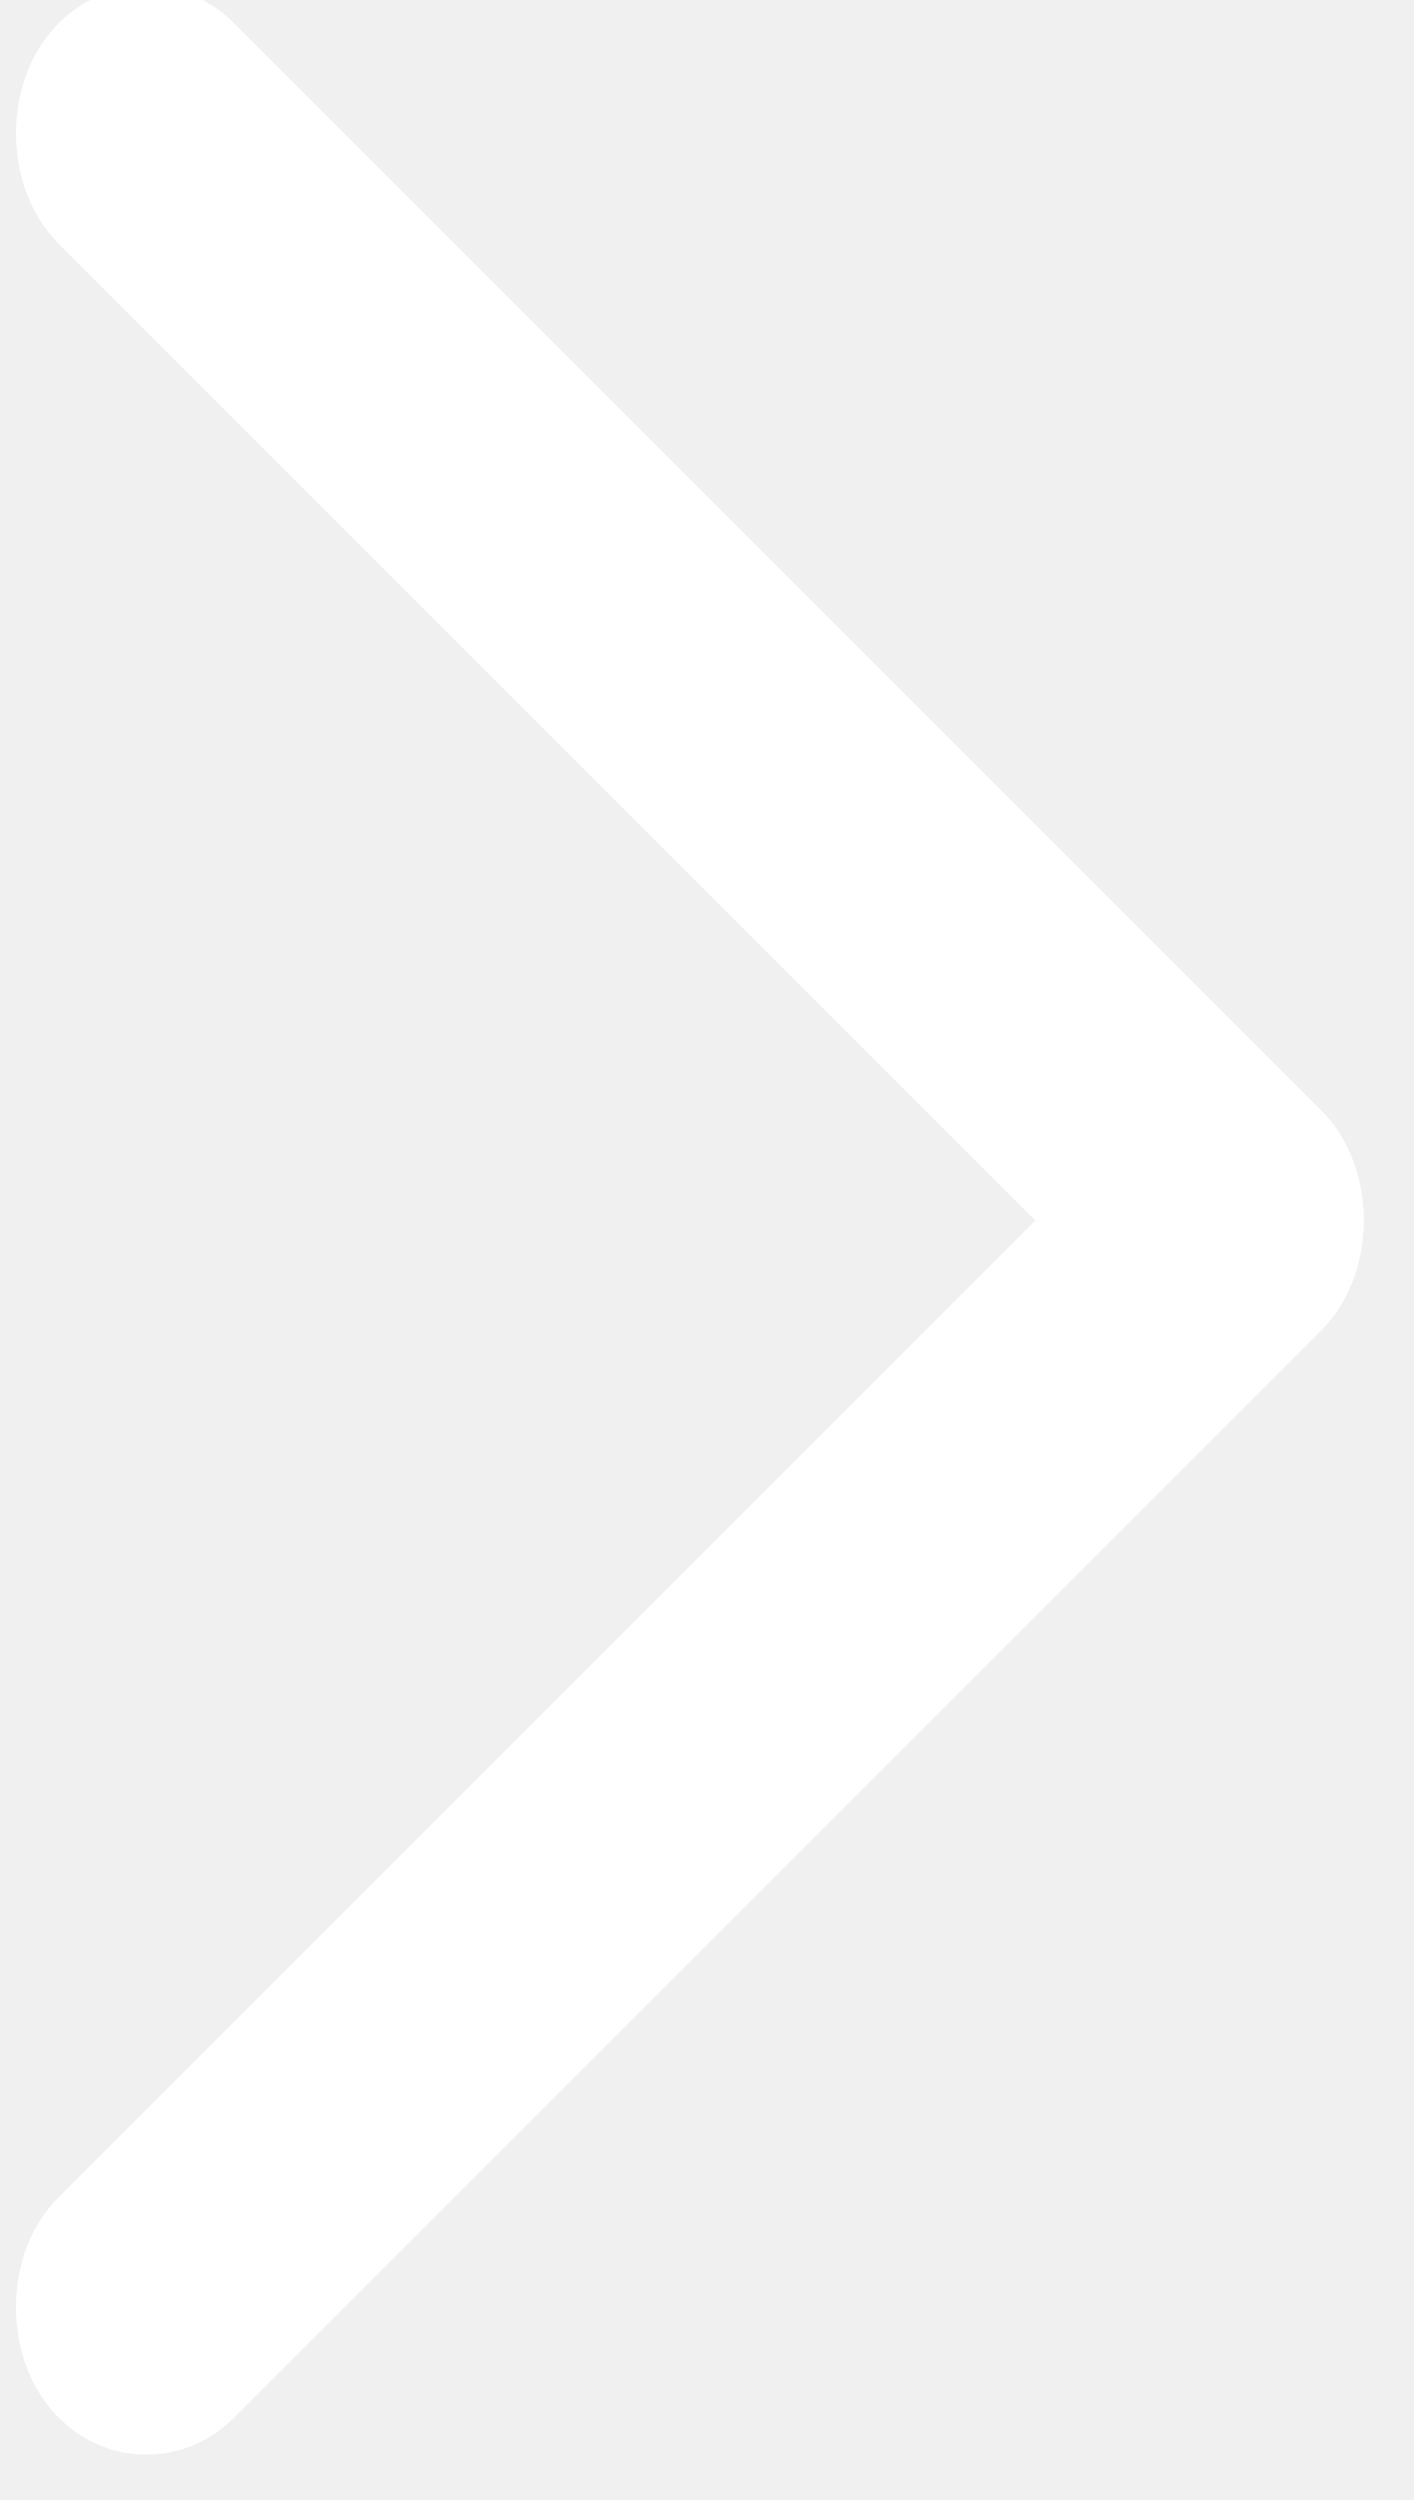
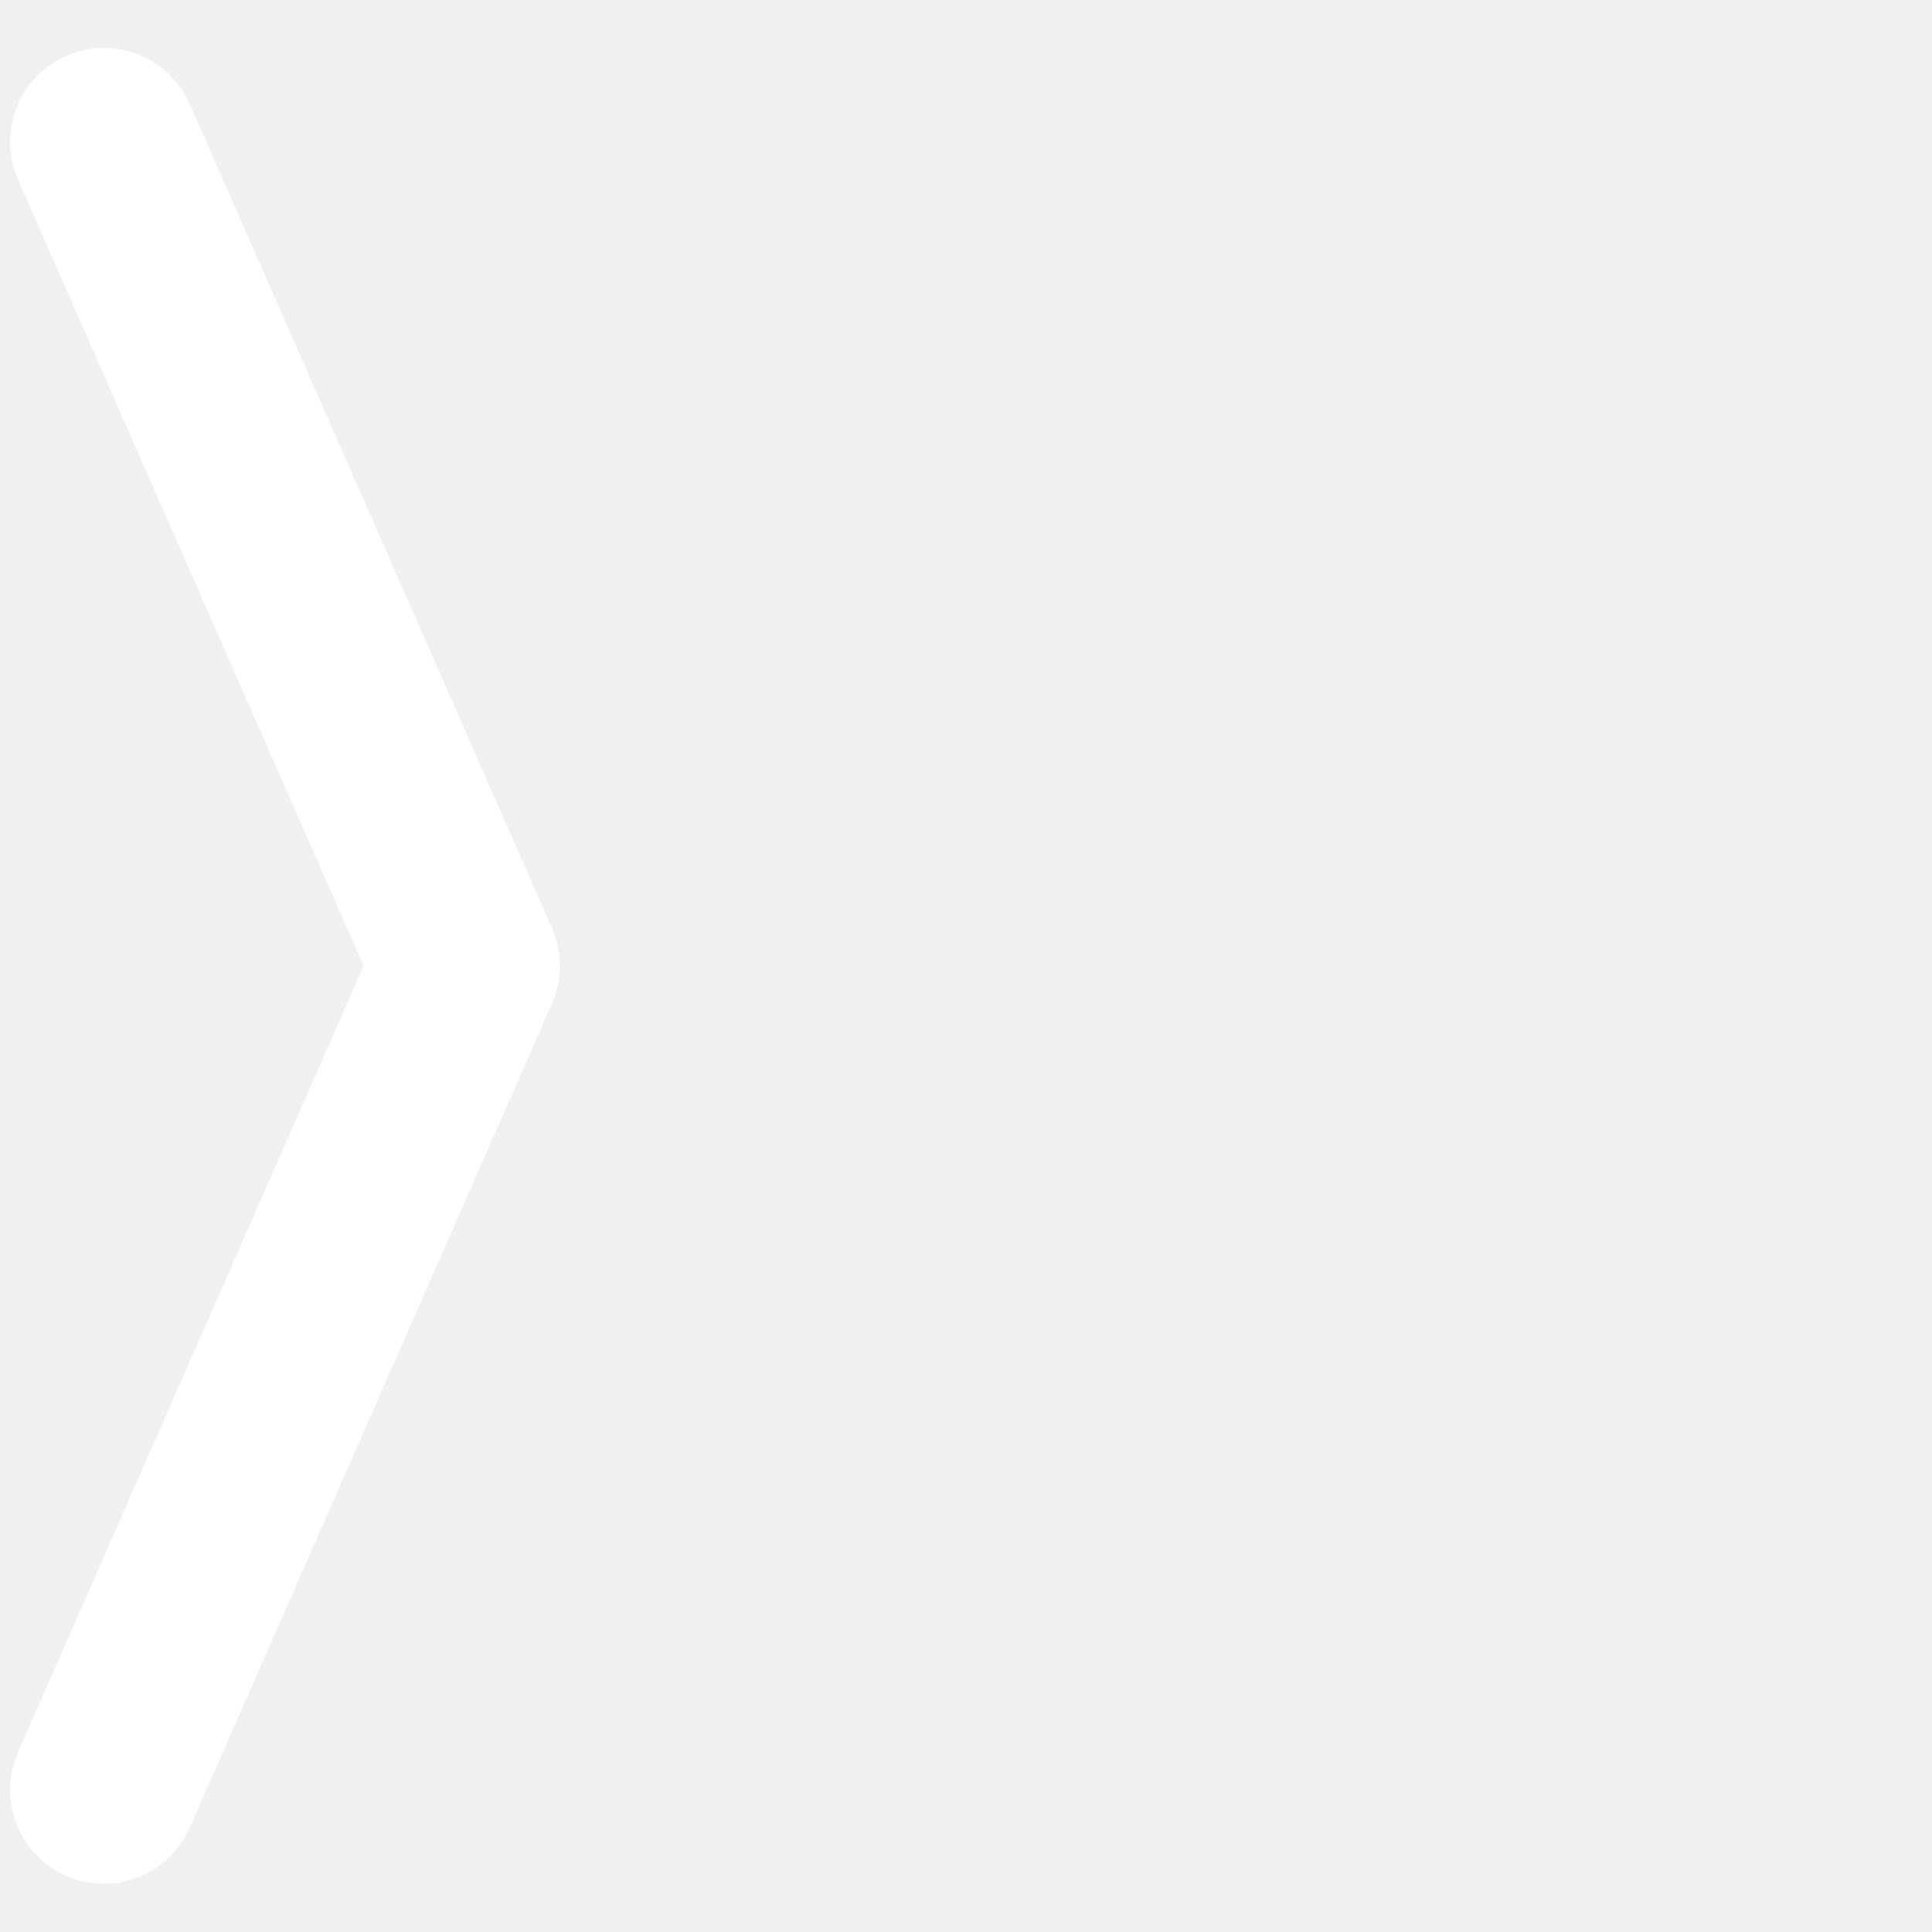
- <svg xmlns="http://www.w3.org/2000/svg" width="100%" stroke="#fff" fill="#fff" height="100%" viewBox="0 0 13 23" fill-rule="evenodd" stroke-linejoin="round" stroke-miterlimit="2">
-   <g transform="matrix(.399603 0 0 .709528 0 0)">
-     <path d="M1.601 2.727l23.255 13.097L1.601 28.922c-.977.55-.977 1.443 0 1.993s2.563.55 3.539 0l25.025-14.094c.977-.55.977-1.443 0-1.993L5.14.734c-.977-.55-2.563-.55-3.539 0s-.977 1.443 0 1.993z" />
-   </g>
+ <svg xmlns="http://www.w3.org/2000/svg" width="100%" stroke="#fff" fill="#fff" height="100%" viewBox="0 0 32 32" fill-rule="evenodd" stroke-linejoin="round" stroke-miterlimit="2">
+   <path d="M2.685 1.924l6 13.649c.119.27.119.578 0 .849l-6 13.649c-.234.533-.857.775-1.389.541s-.775-.857-.541-1.389l5.813-13.225L.755 2.773c-.234-.533.008-1.155.541-1.389s1.155.008 1.389.541z" />
</svg>
